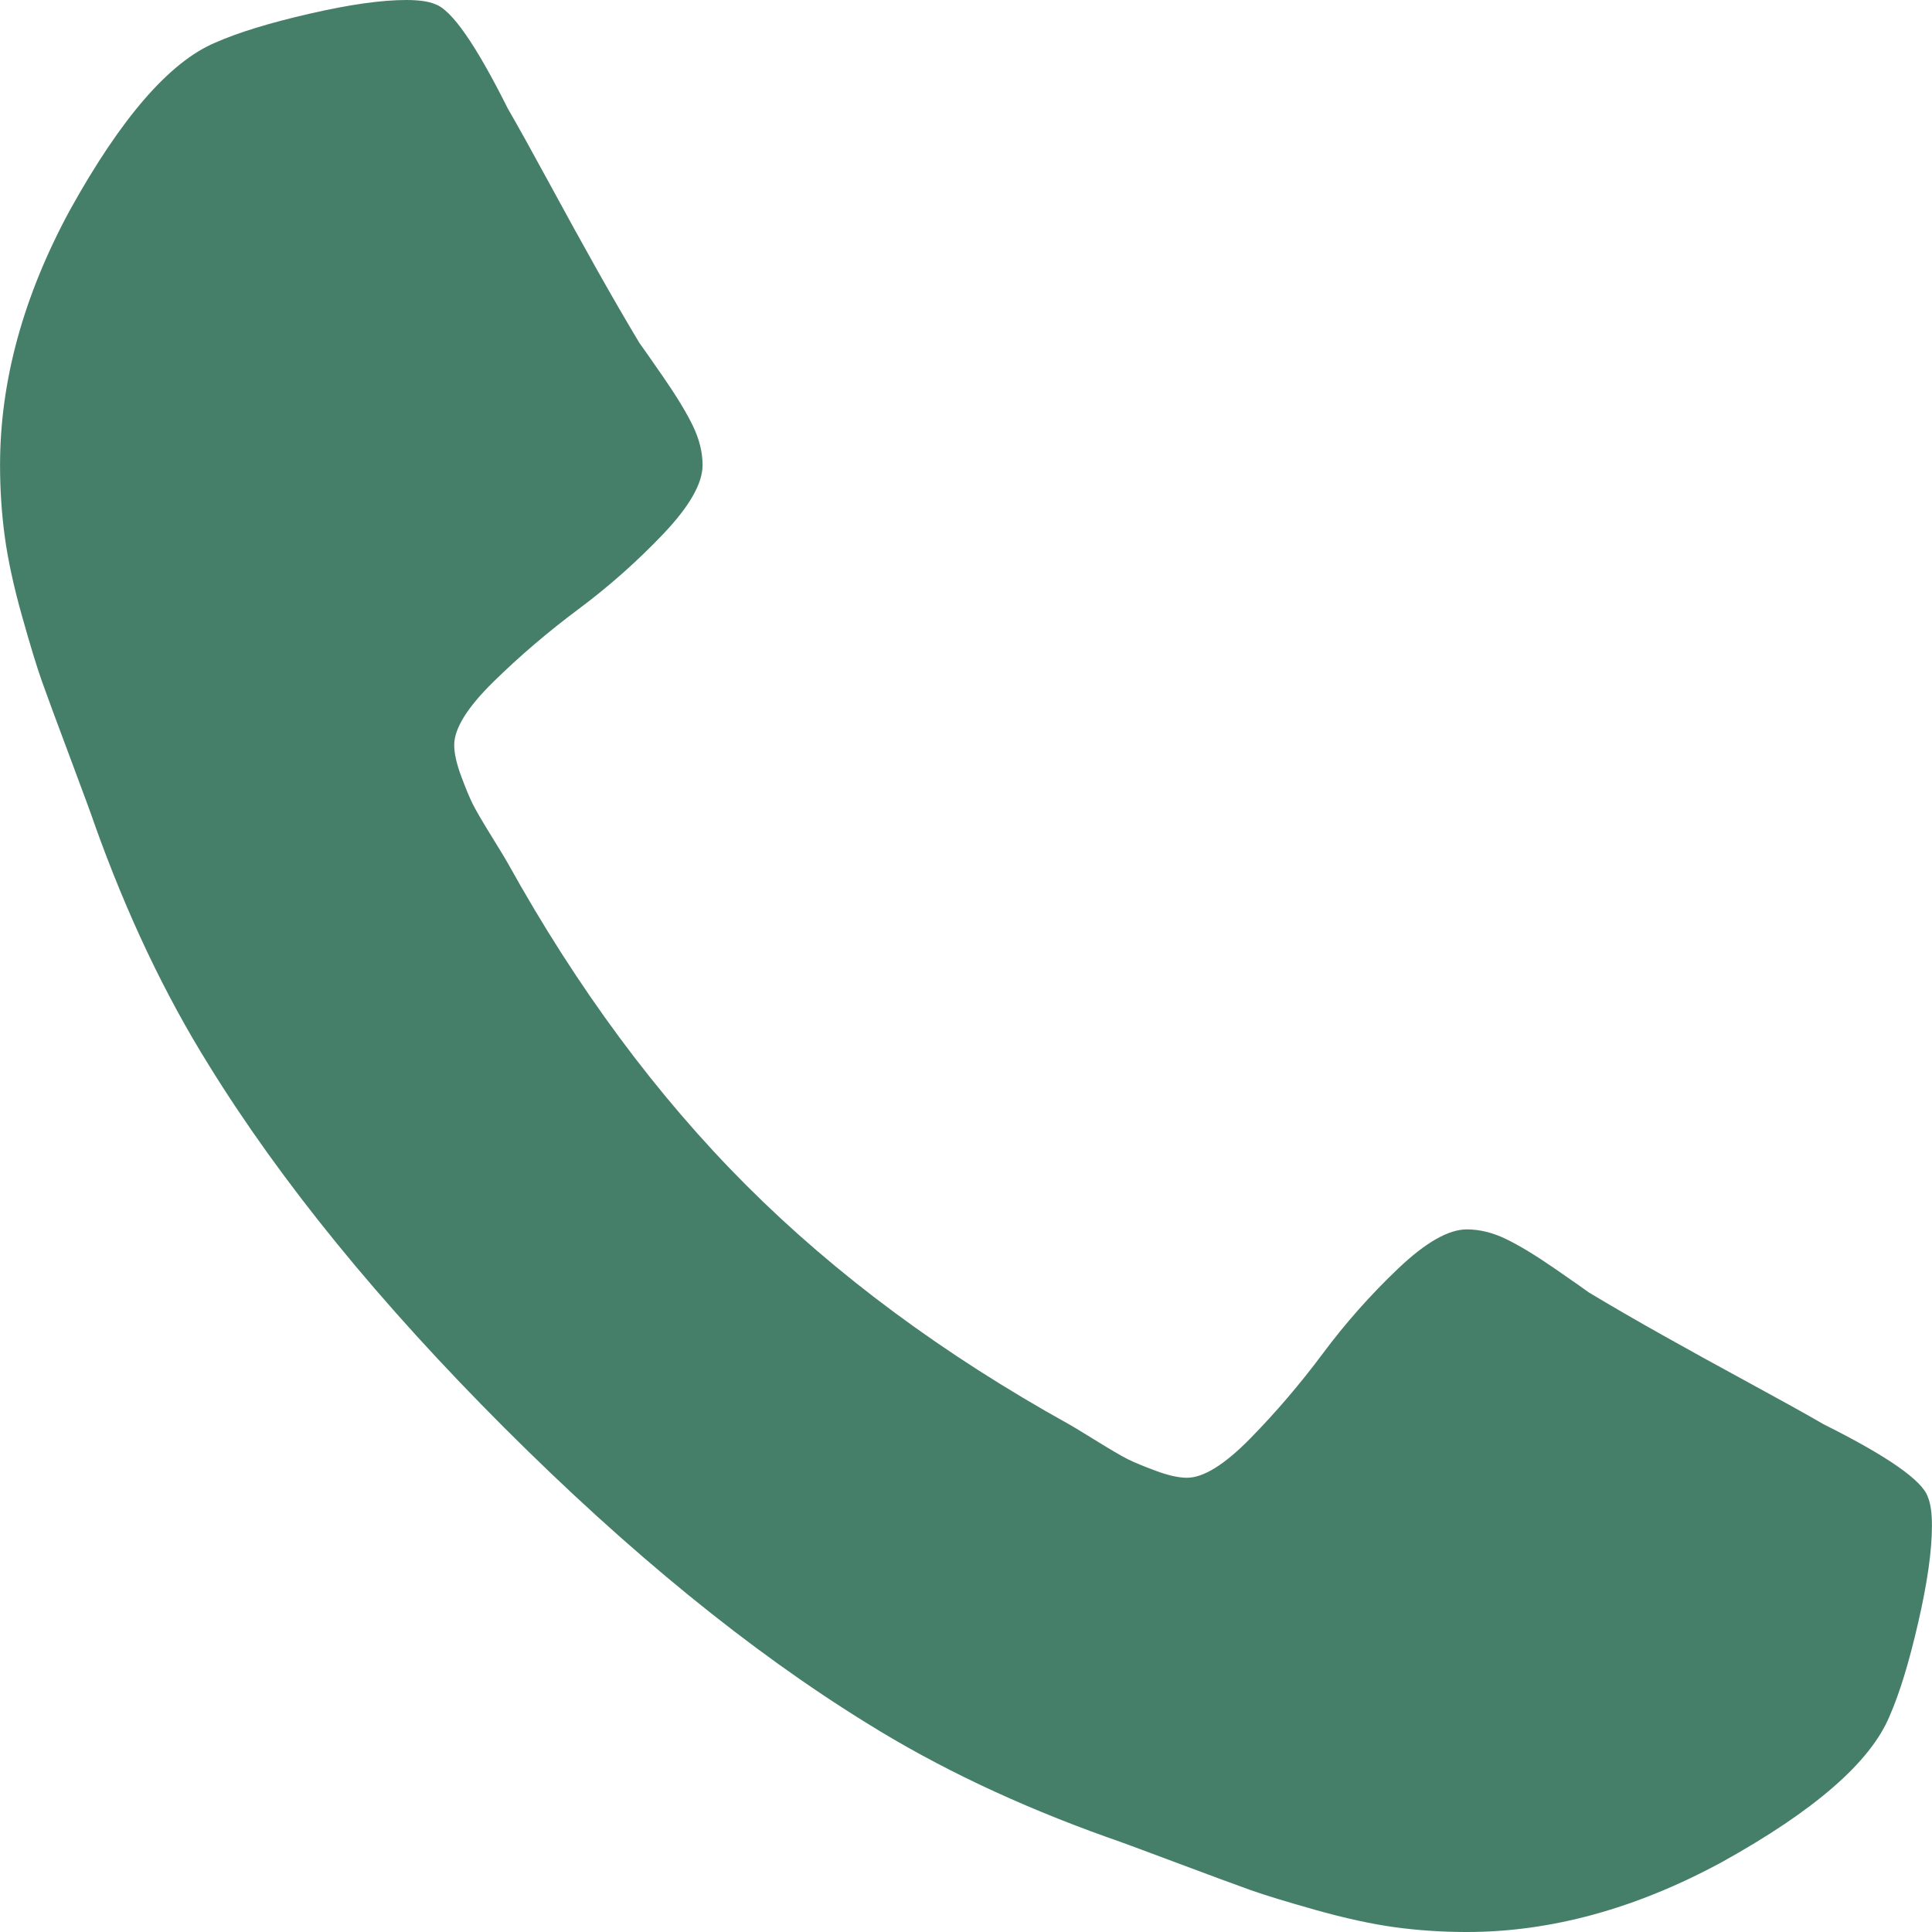
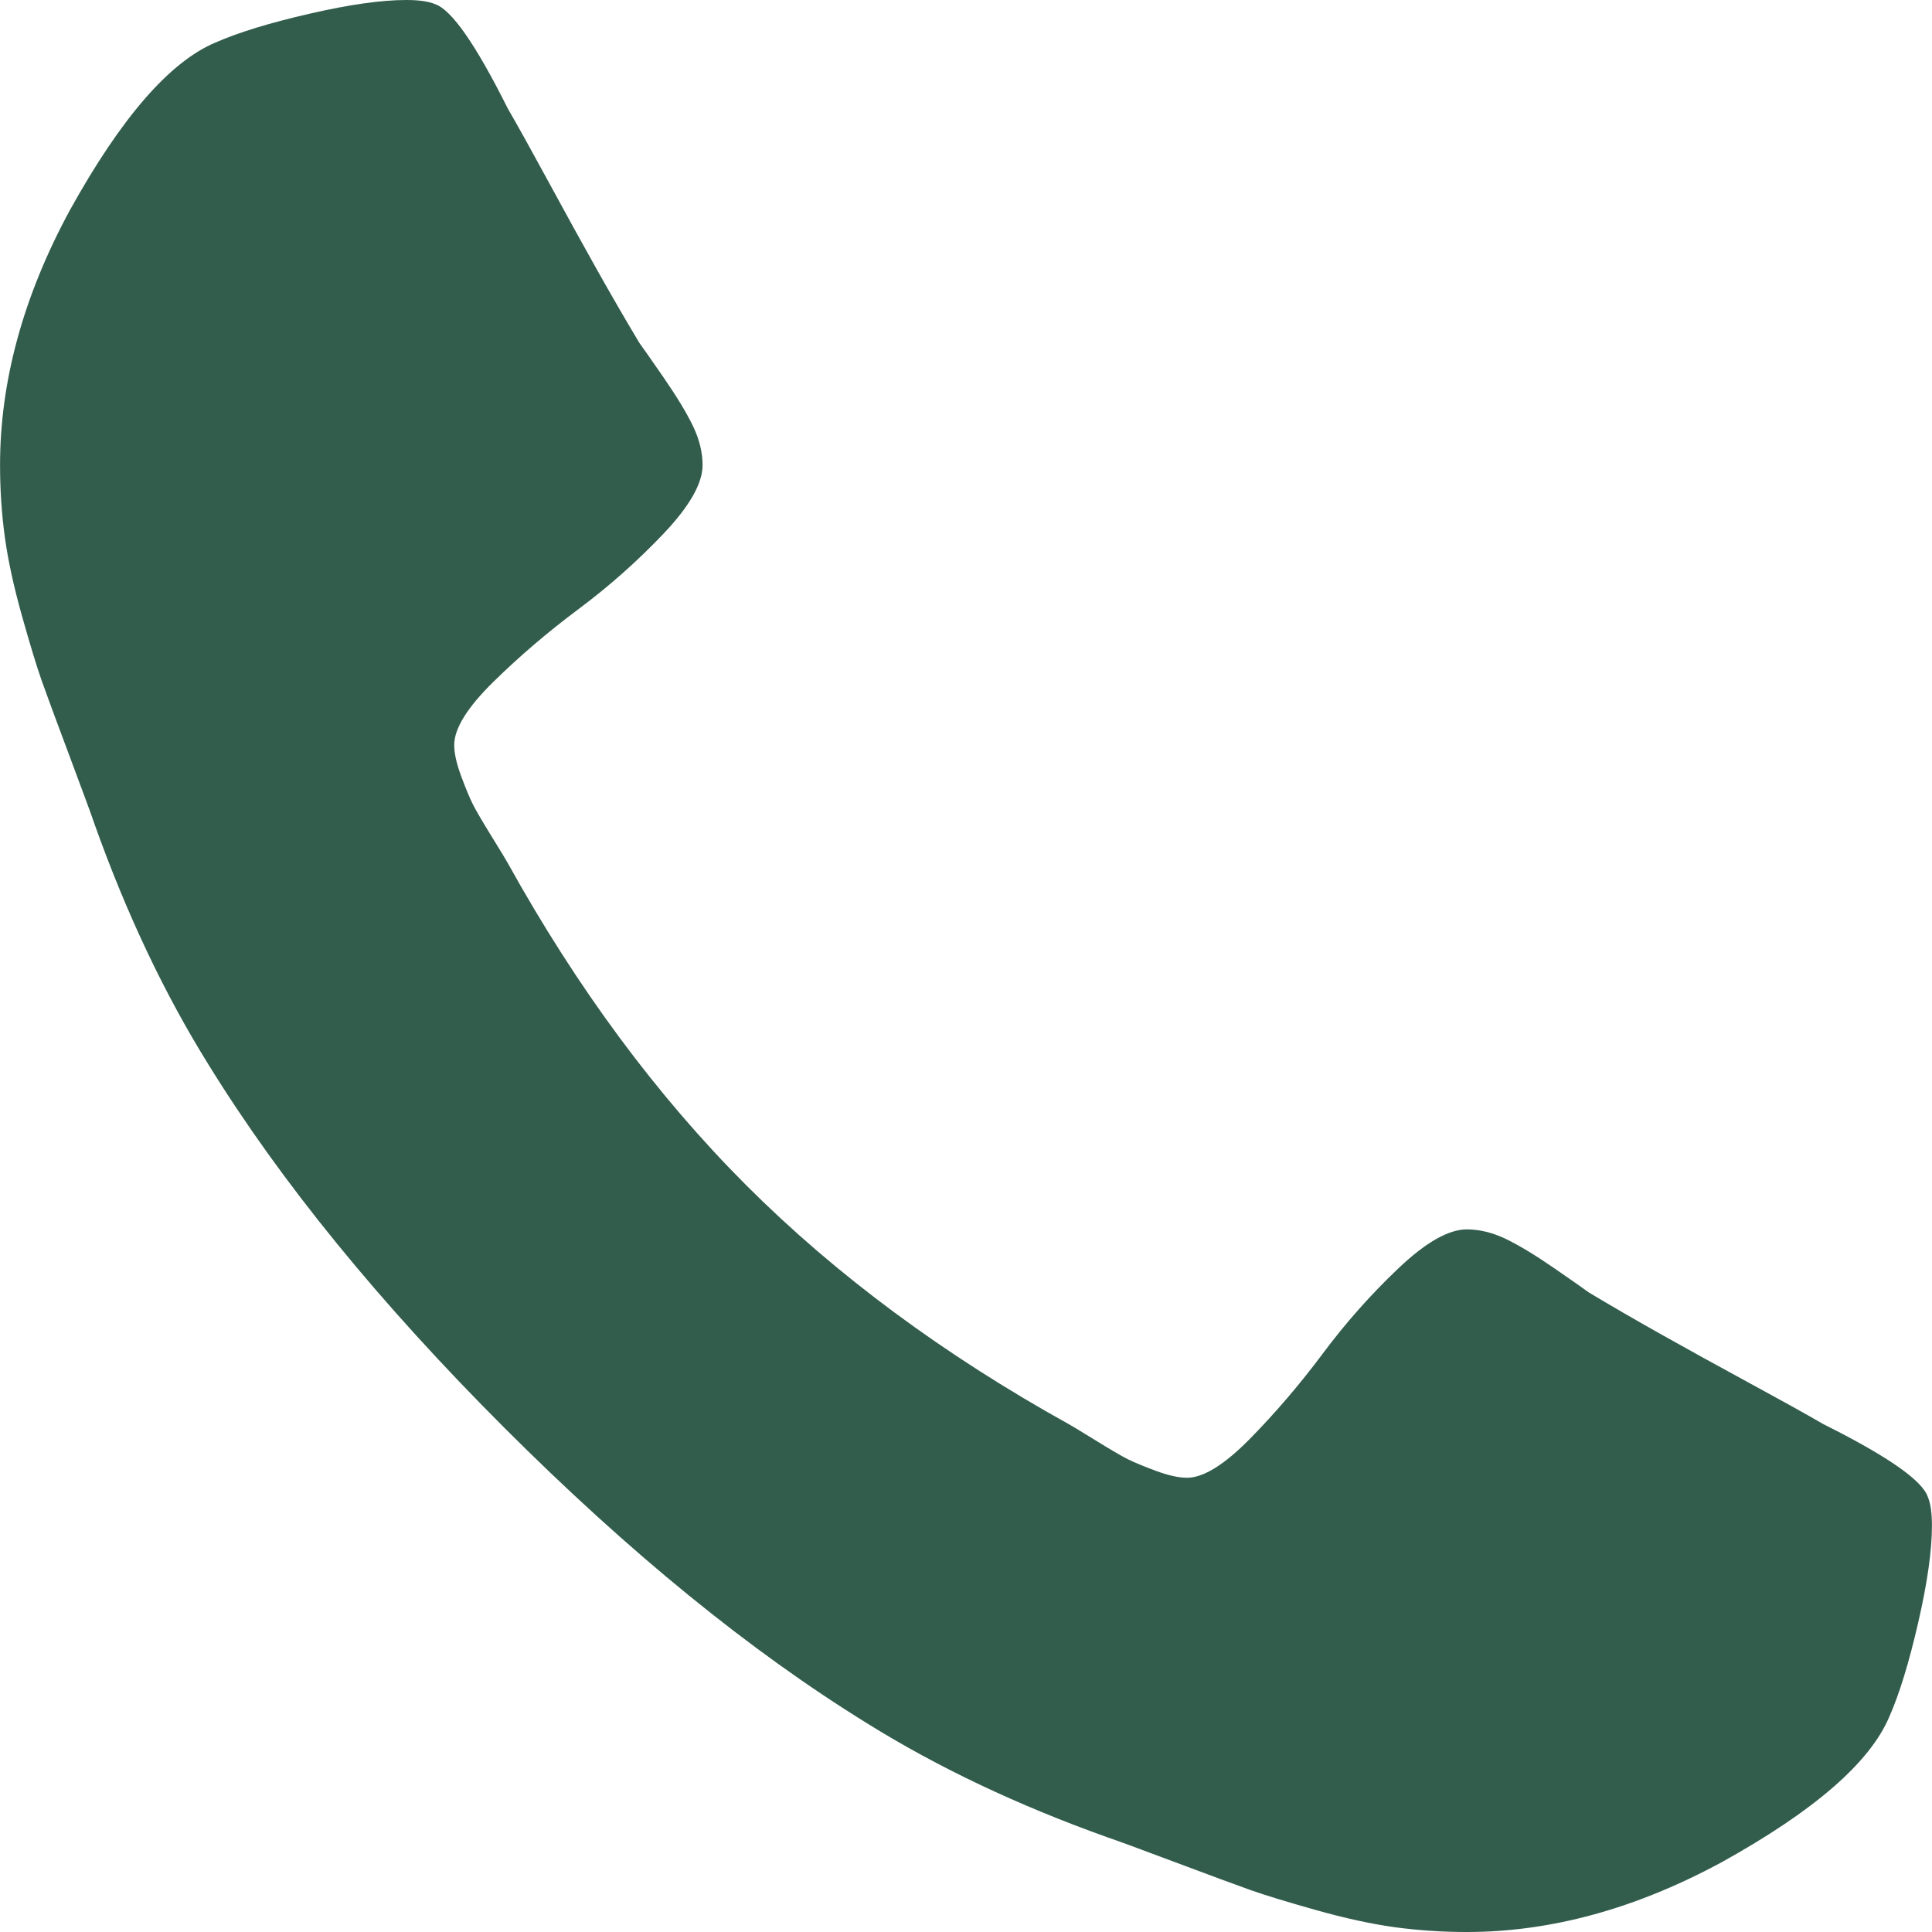
<svg xmlns="http://www.w3.org/2000/svg" version="1.1" id="Capa_1" x="0px" y="0px" width="401.998px" height="401.998px" viewBox="0 0 401.998 401.998" style="enable-background:new 0 0 401.998 401.998;" xml:space="preserve">
  <g>
-     <path fill="#457f6a" d="M401.129,311.475c-1.137-3.426-8.371-8.473-21.697-15.129c-3.61-2.098-8.754-4.949-15.41-8.566   c-6.662-3.617-12.709-6.95-18.13-9.996c-5.432-3.045-10.521-5.995-15.276-8.846c-0.76-0.571-3.139-2.234-7.136-5   c-4.001-2.758-7.375-4.805-10.14-6.14c-2.759-1.327-5.473-1.995-8.138-1.995c-3.806,0-8.56,2.714-14.268,8.135   c-5.708,5.428-10.944,11.324-15.7,17.706c-4.757,6.379-9.802,12.275-15.126,17.7c-5.332,5.427-9.713,8.138-13.135,8.138   c-1.718,0-3.86-0.479-6.427-1.424c-2.566-0.951-4.518-1.766-5.858-2.423c-1.328-0.671-3.607-1.999-6.845-4.004   c-3.244-1.999-5.048-3.094-5.428-3.285c-26.075-14.469-48.438-31.029-67.093-49.676c-18.649-18.658-35.211-41.019-49.676-67.097   c-0.19-0.381-1.287-2.19-3.284-5.424c-2-3.237-3.333-5.518-3.999-6.854c-0.666-1.331-1.475-3.283-2.425-5.852   s-1.427-4.709-1.427-6.424c0-3.424,2.713-7.804,8.138-13.134c5.424-5.327,11.326-10.373,17.7-15.128   c6.379-4.755,12.275-9.991,17.701-15.699c5.424-5.711,8.136-10.467,8.136-14.273c0-2.663-0.666-5.378-1.997-8.137   c-1.332-2.765-3.378-6.139-6.139-10.138c-2.762-3.997-4.427-6.374-4.999-7.139c-2.852-4.755-5.799-9.846-8.848-15.271   c-3.049-5.424-6.377-11.47-9.995-18.131c-3.615-6.658-6.468-11.799-8.564-15.415C98.986,9.233,93.943,1.997,90.516,0.859   C89.183,0.288,87.183,0,84.521,0c-5.142,0-11.85,0.95-20.129,2.856c-8.282,1.903-14.799,3.899-19.558,5.996   c-9.517,3.995-19.604,15.605-30.264,34.826C4.863,61.566,0.01,79.271,0.01,96.78c0,5.135,0.333,10.131,0.999,14.989   c0.666,4.853,1.856,10.326,3.571,16.418c1.712,6.09,3.093,10.614,4.137,13.56c1.045,2.948,2.996,8.229,5.852,15.845   c2.852,7.614,4.567,12.275,5.138,13.988c6.661,18.654,14.56,35.307,23.695,49.964c15.03,24.362,35.541,49.539,61.521,75.521   c25.981,25.98,51.153,46.49,75.517,61.526c14.655,9.134,31.314,17.032,49.965,23.698c1.714,0.568,6.375,2.279,13.986,5.141   c7.614,2.854,12.897,4.805,15.845,5.852c2.949,1.048,7.474,2.43,13.559,4.145c6.098,1.715,11.566,2.905,16.419,3.576   c4.856,0.657,9.853,0.996,14.989,0.996c17.508,0,35.214-4.856,53.105-14.562c19.219-10.656,30.826-20.745,34.823-30.269   c2.102-4.754,4.093-11.273,5.996-19.555c1.909-8.278,2.857-14.985,2.857-20.126C401.99,314.814,401.703,312.819,401.129,311.475z" />
+     <path fill="#325d4d" d="M401.129,311.475c-1.137-3.426-8.371-8.473-21.697-15.129c-3.61-2.098-8.754-4.949-15.41-8.566   c-6.662-3.617-12.709-6.95-18.13-9.996c-5.432-3.045-10.521-5.995-15.276-8.846c-0.76-0.571-3.139-2.234-7.136-5   c-4.001-2.758-7.375-4.805-10.14-6.14c-2.759-1.327-5.473-1.995-8.138-1.995c-3.806,0-8.56,2.714-14.268,8.135   c-5.708,5.428-10.944,11.324-15.7,17.706c-4.757,6.379-9.802,12.275-15.126,17.7c-5.332,5.427-9.713,8.138-13.135,8.138   c-1.718,0-3.86-0.479-6.427-1.424c-2.566-0.951-4.518-1.766-5.858-2.423c-1.328-0.671-3.607-1.999-6.845-4.004   c-3.244-1.999-5.048-3.094-5.428-3.285c-26.075-14.469-48.438-31.029-67.093-49.676c-18.649-18.658-35.211-41.019-49.676-67.097   c-0.19-0.381-1.287-2.19-3.284-5.424c-2-3.237-3.333-5.518-3.999-6.854c-0.666-1.331-1.475-3.283-2.425-5.852   s-1.427-4.709-1.427-6.424c0-3.424,2.713-7.804,8.138-13.134c5.424-5.327,11.326-10.373,17.7-15.128   c6.379-4.755,12.275-9.991,17.701-15.699c5.424-5.711,8.136-10.467,8.136-14.273c0-2.663-0.666-5.378-1.997-8.137   c-1.332-2.765-3.378-6.139-6.139-10.138c-2.762-3.997-4.427-6.374-4.999-7.139c-2.852-4.755-5.799-9.846-8.848-15.271   c-3.049-5.424-6.377-11.47-9.995-18.131c-3.615-6.658-6.468-11.799-8.564-15.415C98.986,9.233,93.943,1.997,90.516,0.859   C89.183,0.288,87.183,0,84.521,0c-5.142,0-11.85,0.95-20.129,2.856c-8.282,1.903-14.799,3.899-19.558,5.996   c-9.517,3.995-19.604,15.605-30.264,34.826C4.863,61.566,0.01,79.271,0.01,96.78c0,5.135,0.333,10.131,0.999,14.989   c0.666,4.853,1.856,10.326,3.571,16.418c1.712,6.09,3.093,10.614,4.137,13.56c1.045,2.948,2.996,8.229,5.852,15.845   c2.852,7.614,4.567,12.275,5.138,13.988c6.661,18.654,14.56,35.307,23.695,49.964c15.03,24.362,35.541,49.539,61.521,75.521   c25.981,25.98,51.153,46.49,75.517,61.526c14.655,9.134,31.314,17.032,49.965,23.698c1.714,0.568,6.375,2.279,13.986,5.141   c7.614,2.854,12.897,4.805,15.845,5.852c2.949,1.048,7.474,2.43,13.559,4.145c6.098,1.715,11.566,2.905,16.419,3.576   c4.856,0.657,9.853,0.996,14.989,0.996c17.508,0,35.214-4.856,53.105-14.562c19.219-10.656,30.826-20.745,34.823-30.269   c2.102-4.754,4.093-11.273,5.996-19.555c1.909-8.278,2.857-14.985,2.857-20.126C401.99,314.814,401.703,312.819,401.129,311.475z" />
  </g>
-   <g>
- </g>
-   <g>
- </g>
-   <g>
- </g>
-   <g>
- </g>
-   <g>
- </g>
-   <g>
- </g>
-   <g>
- </g>
-   <g>
- </g>
-   <g>
- </g>
-   <g>
- </g>
-   <g>
- </g>
-   <g>
- </g>
-   <g>
- </g>
-   <g>
- </g>
-   <g>
- </g>
+   <g />
+   <g />
+   <g />
+   <g />
+   <g />
+   <g />
+   <g />
+   <g />
+   <g />
+   <g />
+   <g />
+   <g />
+   <g />
+   <g />
+   <g />
</svg>
